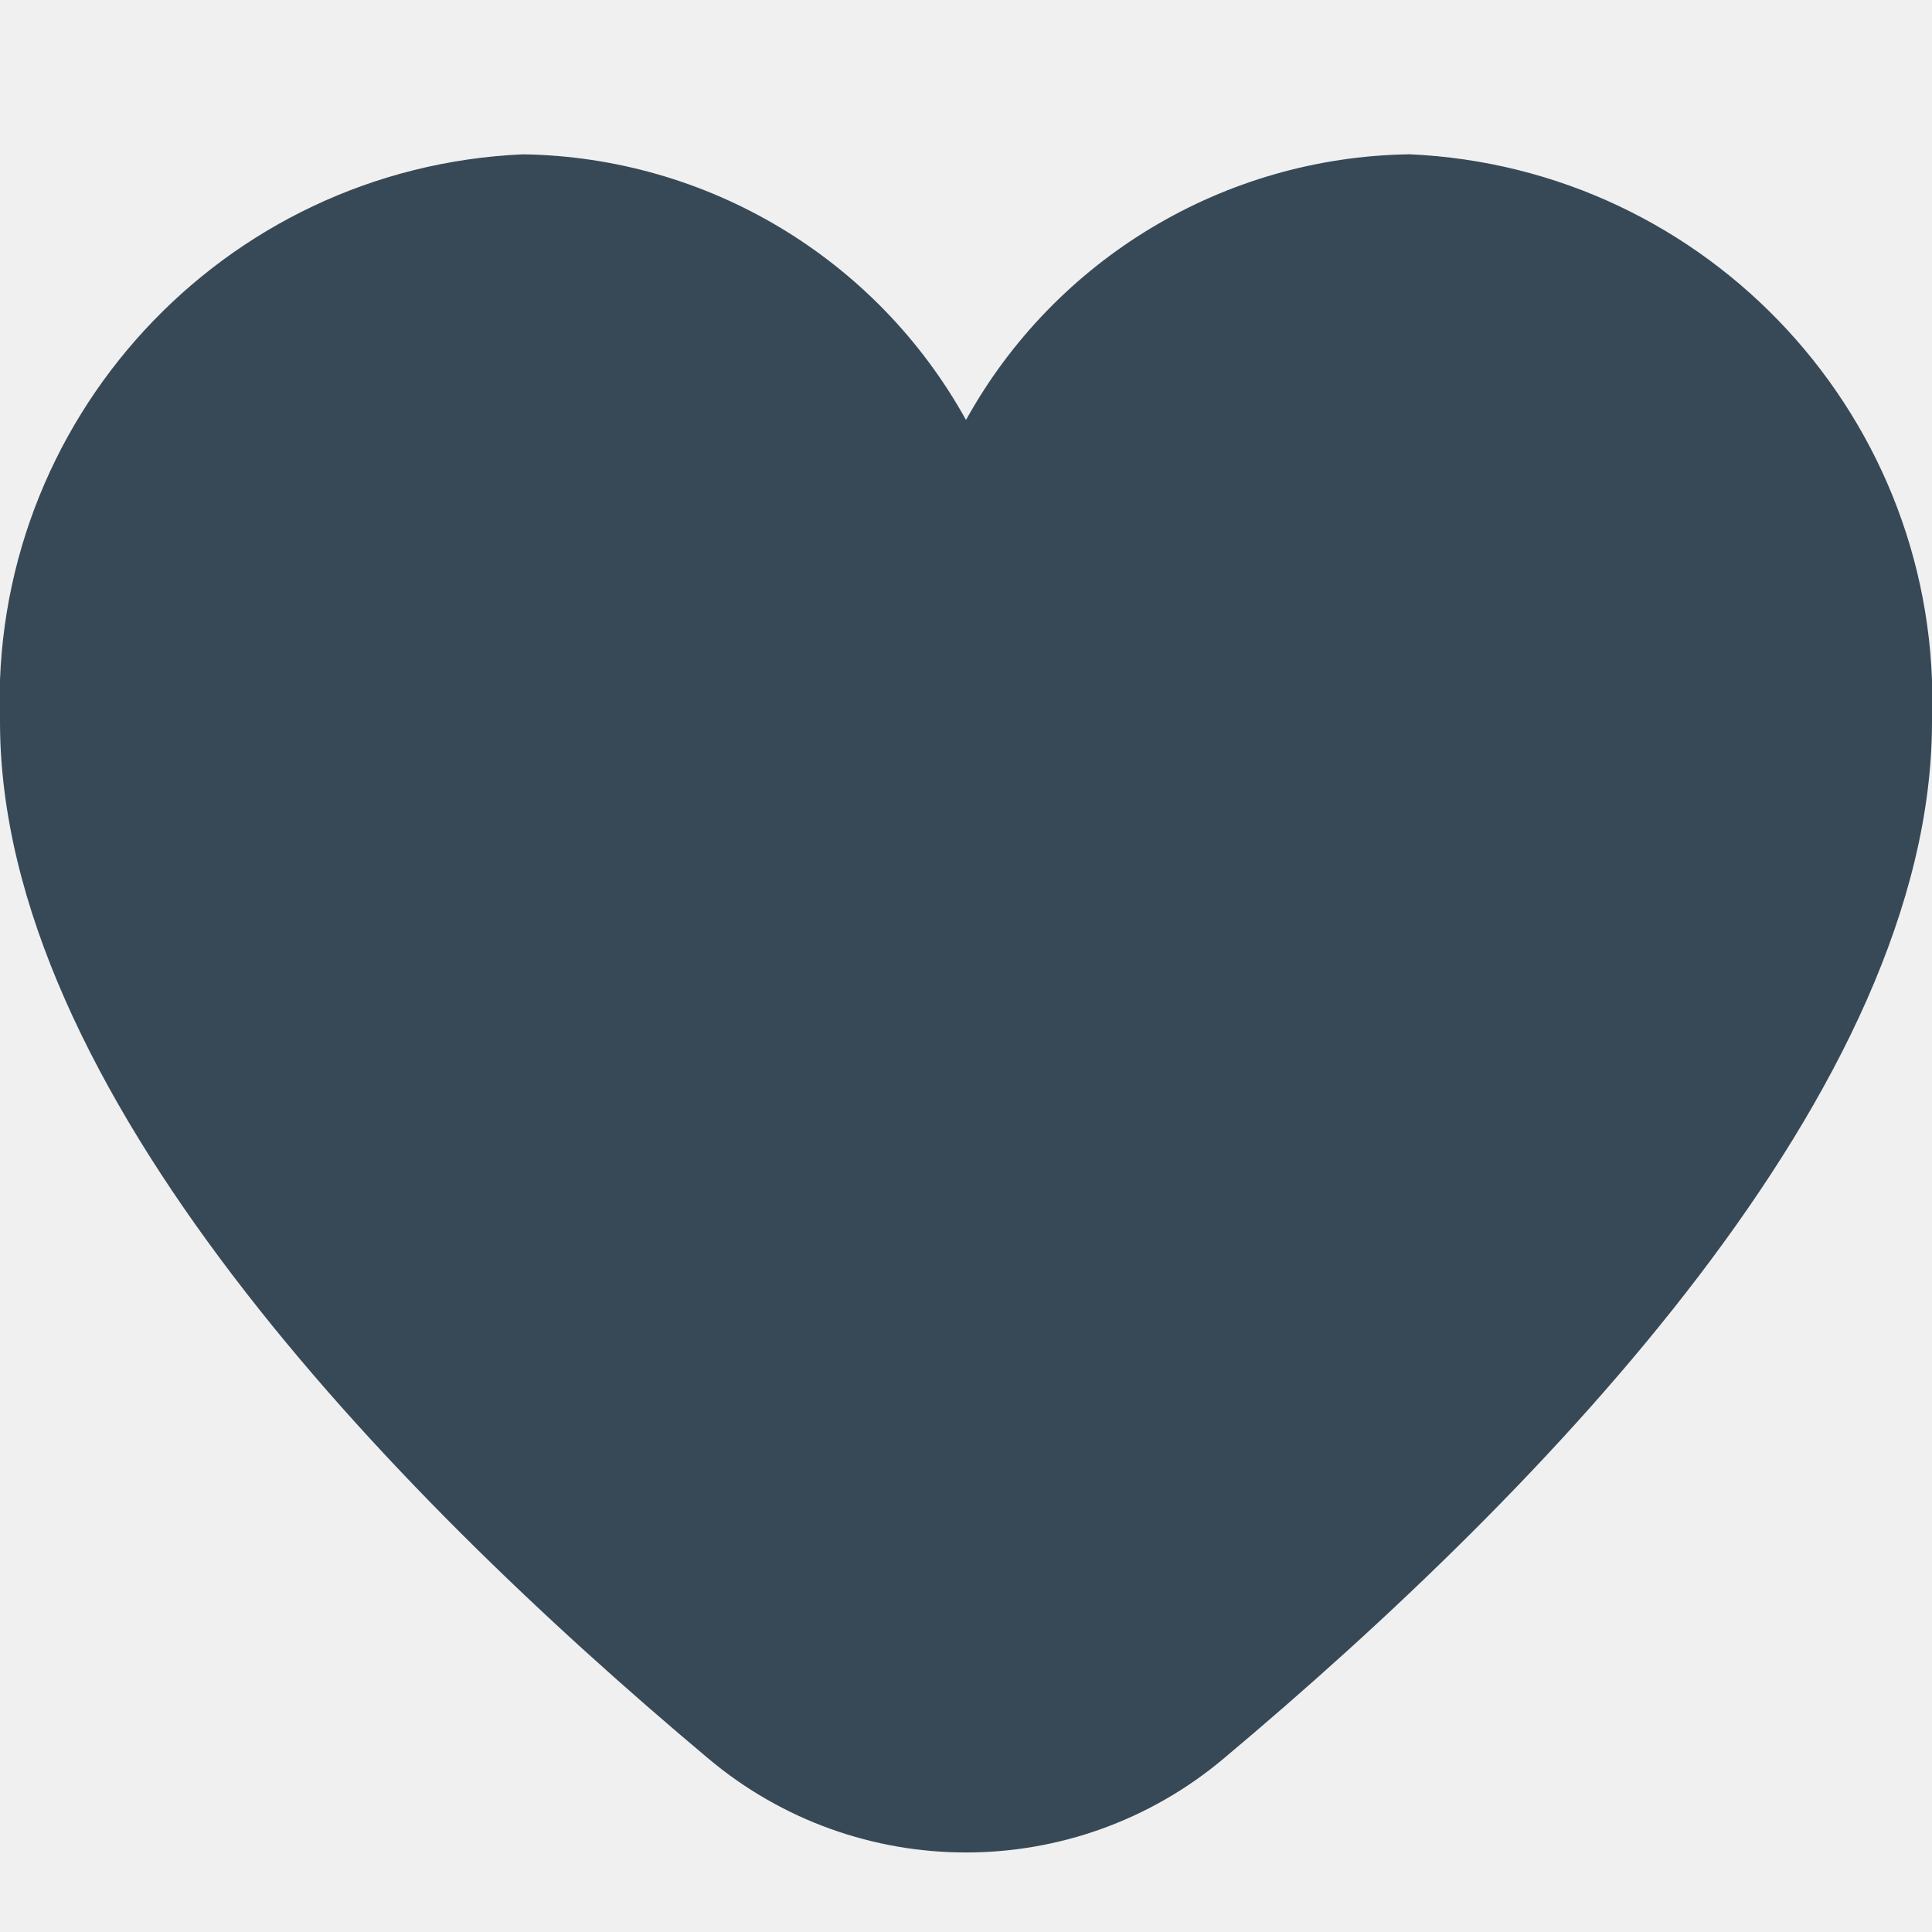
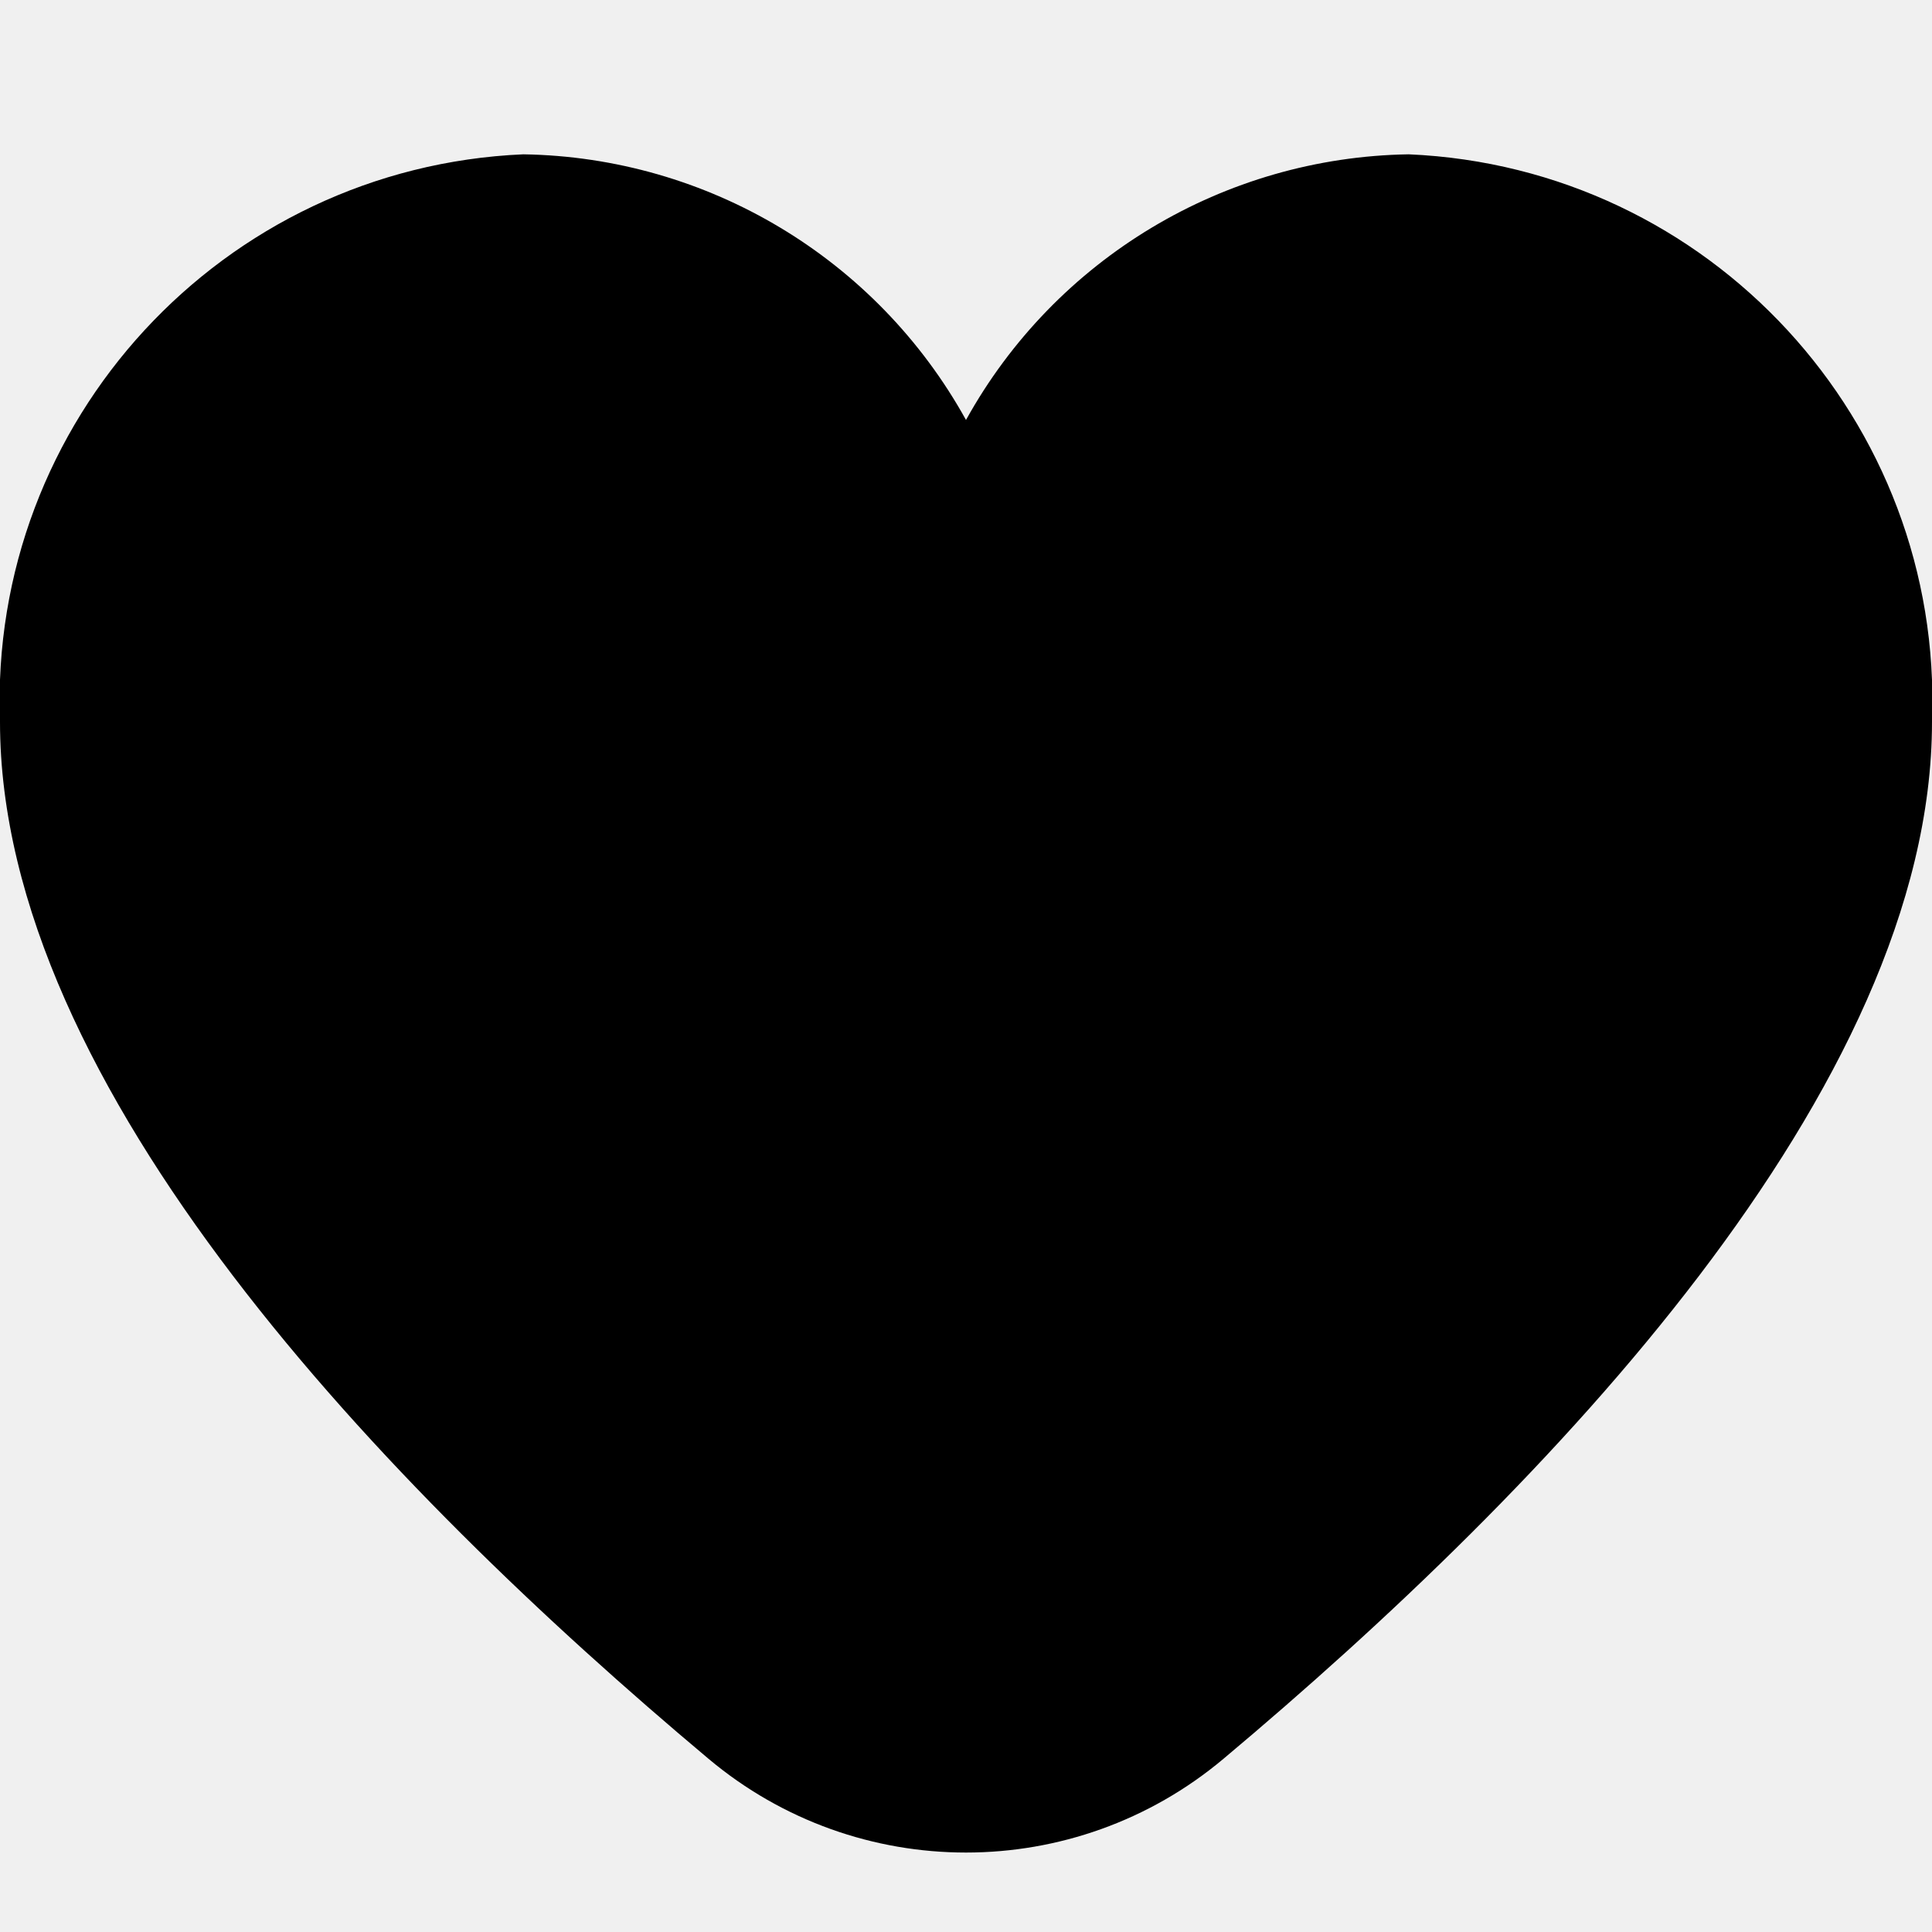
- <svg xmlns="http://www.w3.org/2000/svg" width="24" height="24" fill="none" viewBox="0 0 24 24">
-   <g clip-path="url(#a)">
-     <path fill="#374957" d="M17.5 1.917a6.4 6.4 0 0 0-5.5 3.3 6.4 6.4 0 0 0-5.5-3.3A6.8 6.8 0 0 0 0 8.966c0 4.546 4.786 9.513 8.8 12.88a4.974 4.974 0 0 0 6.4 0c4.014-3.367 8.8-8.334 8.8-12.88a6.8 6.8 0 0 0-6.5-7.05Z" />
-   </g>
-   <defs>
-     <clipPath id="a">
-       <path fill="#fff" d="M0 0h24v24H0z" />
-     </clipPath>
-   </defs>
+ <svg xmlns="http://www.w3.org/2000/svg" id="Filled" viewBox="0 0 24 24" width="512" height="512">
+   <path d="M17.5,1.917a6.4,6.4,0,0,0-5.5,3.3,6.4,6.4,0,0,0-5.5-3.3A6.8,6.8,0,0,0,0,8.967c0,4.547,4.786,9.513,8.8,12.88a4.974,4.974,0,0,0,6.4,0C19.214,18.48,24,13.514,24,8.967A6.8,6.8,0,0,0,17.5,1.917Z" />
</svg>
